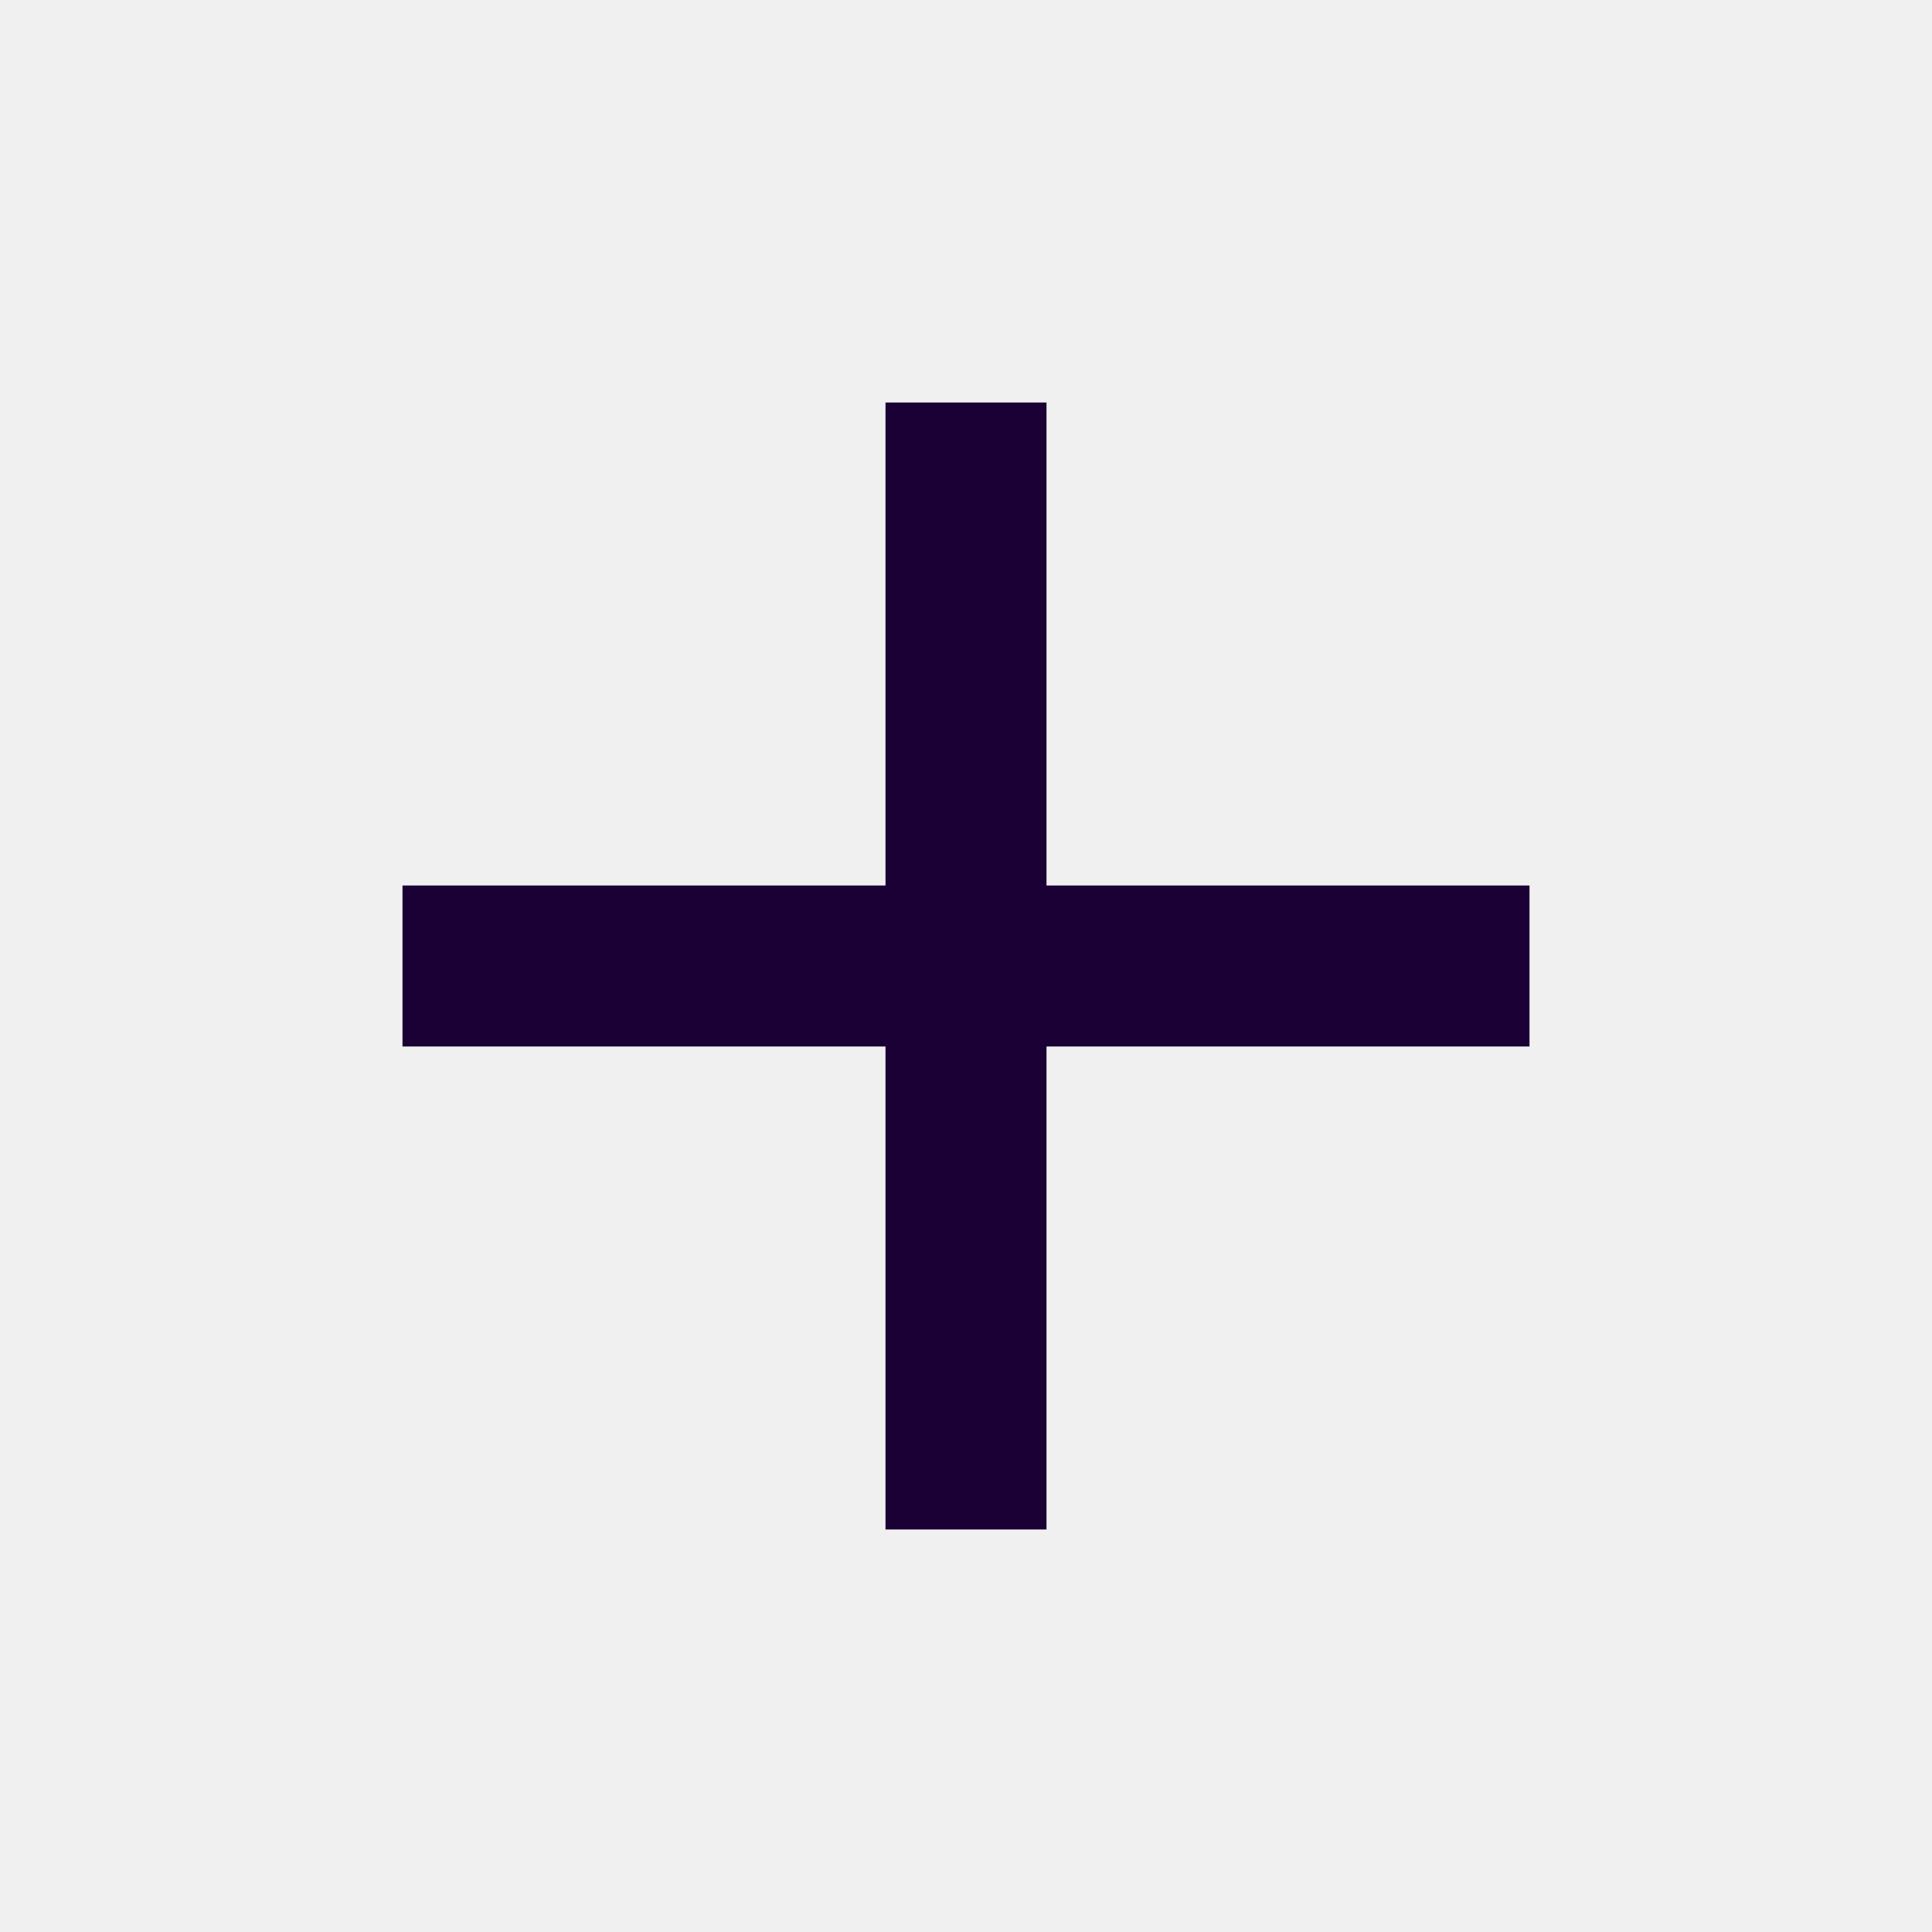
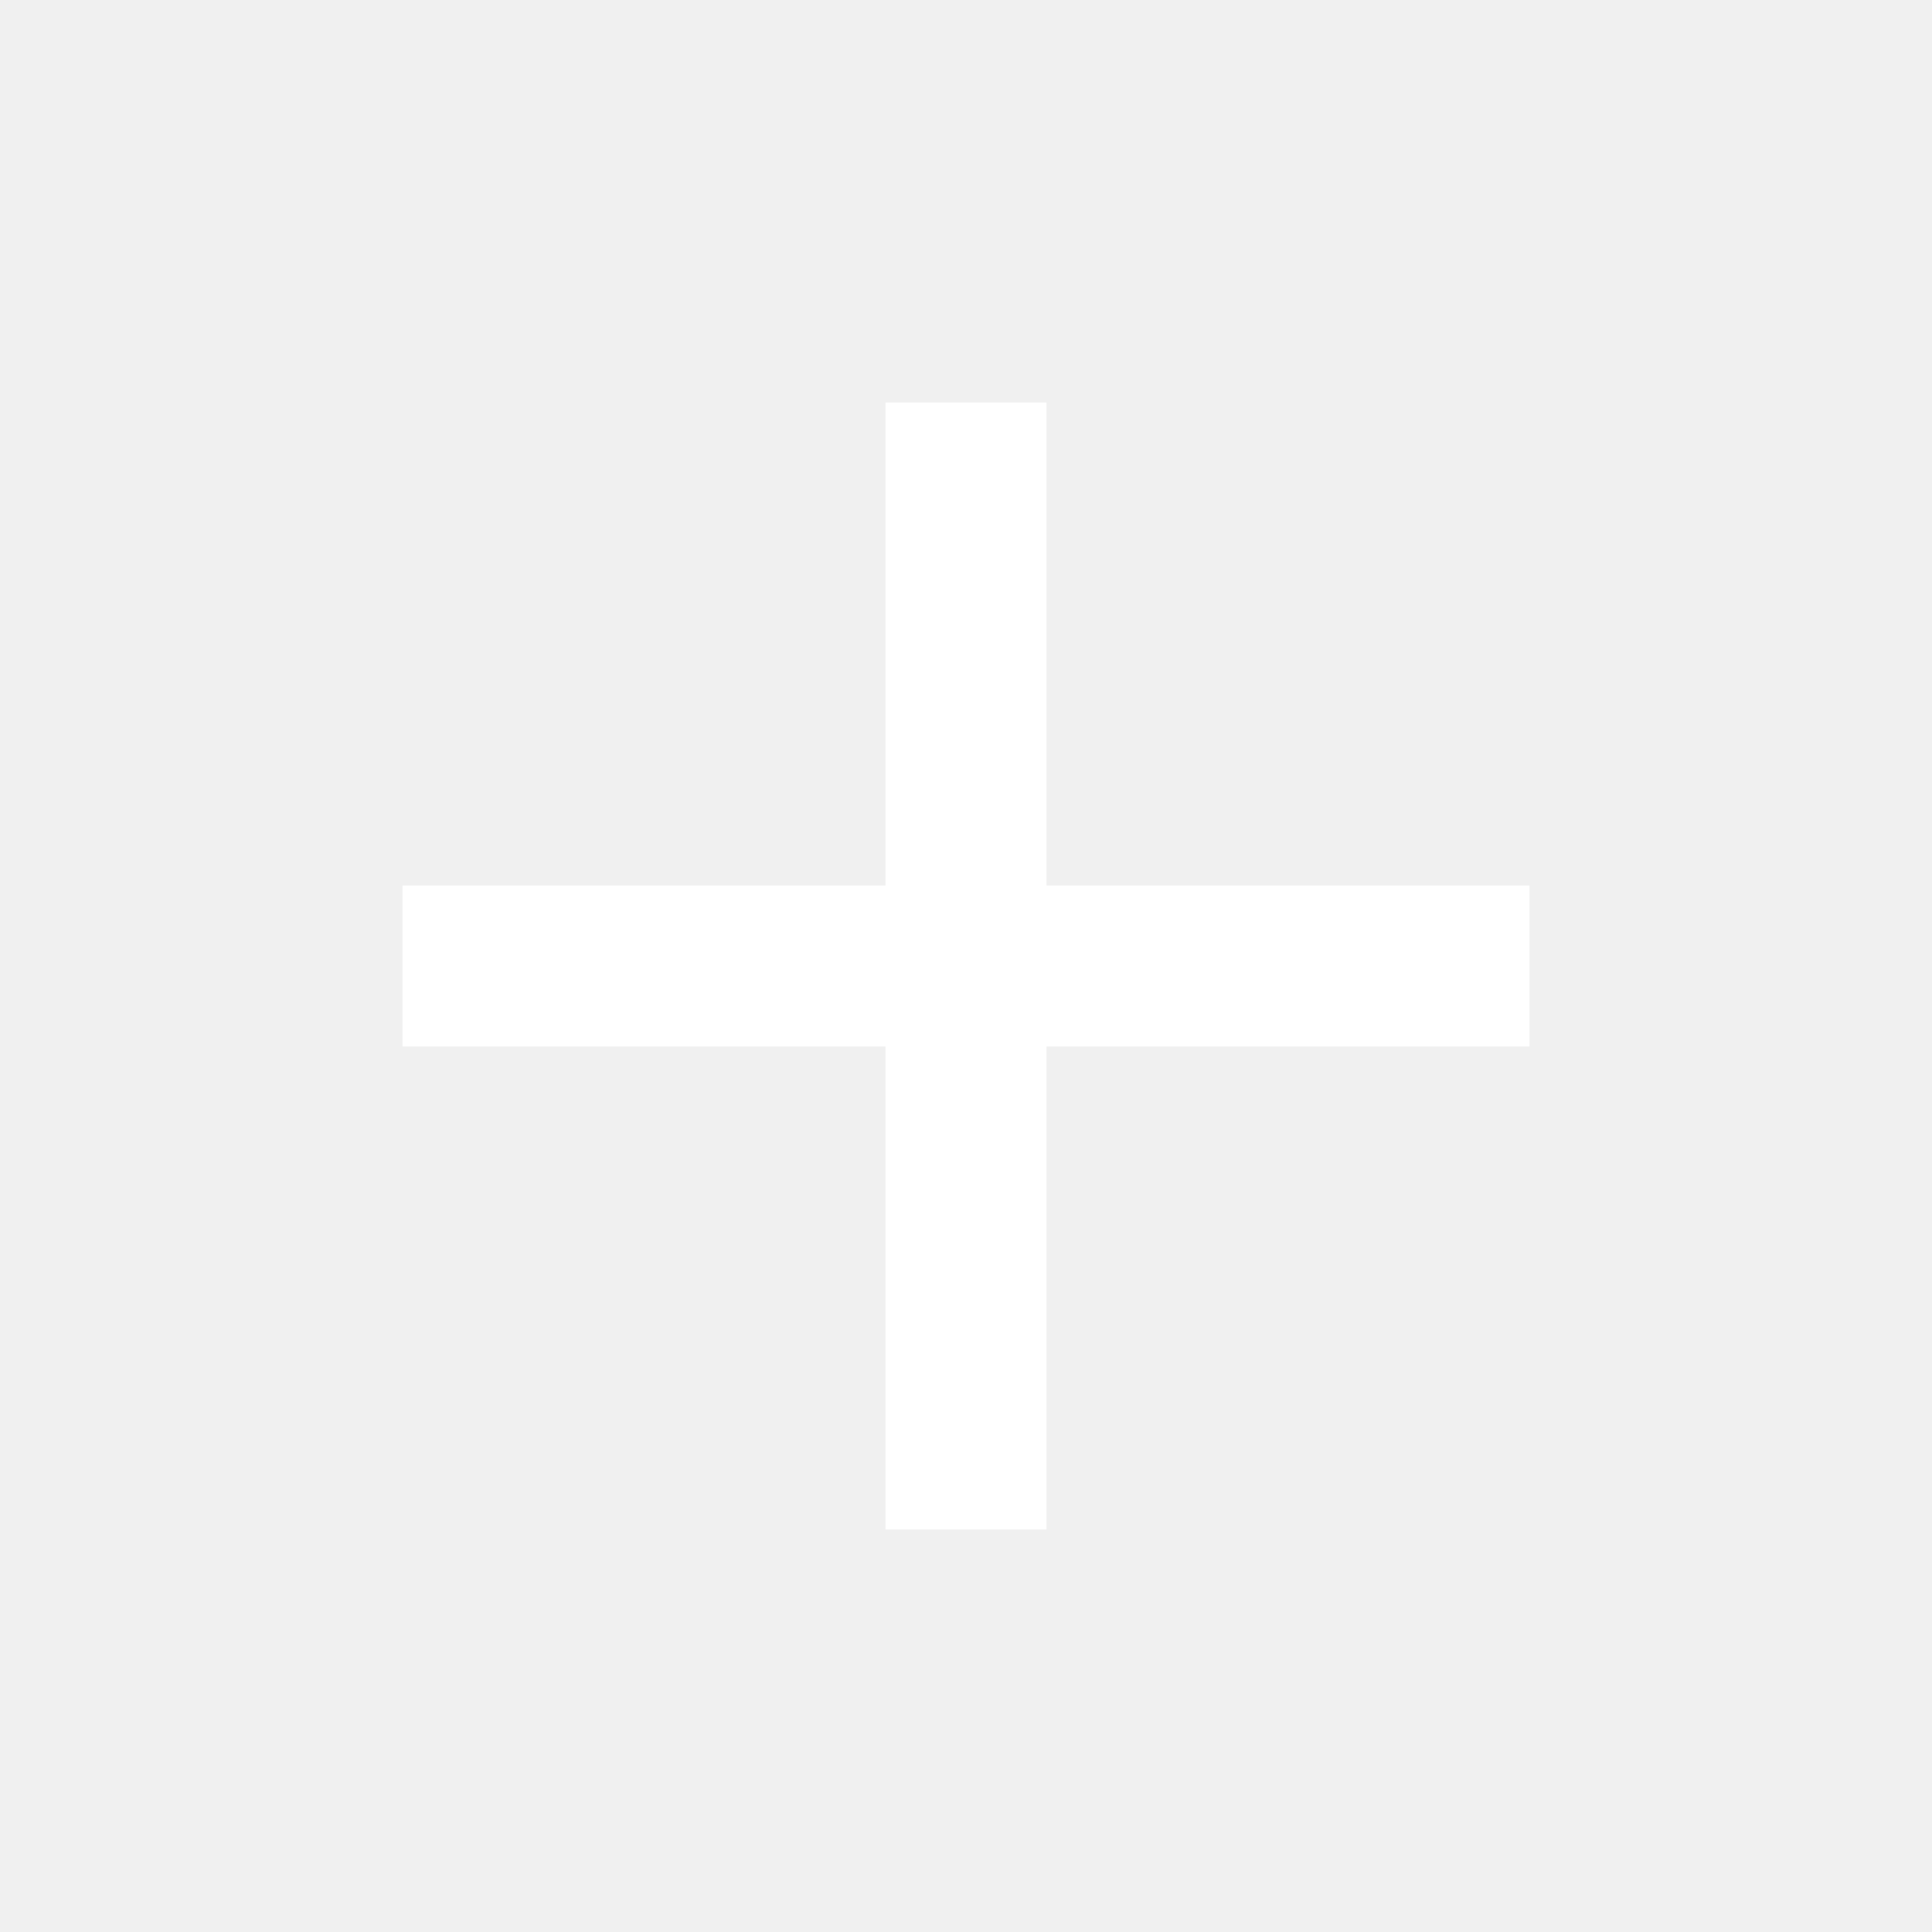
- <svg xmlns="http://www.w3.org/2000/svg" height="24px" viewBox="0 0 24 24" width="24px" fill="#1a0034">
+ <svg xmlns="http://www.w3.org/2000/svg" height="24px" viewBox="0 0 24 24" width="24px" fill="#fff">
  <path d="M0 0h24v24H0V0z" fill="none" />
  <path d="M19 13h-6v6h-2v-6H5v-2h6V5h2v6h6v2z" />
</svg>
